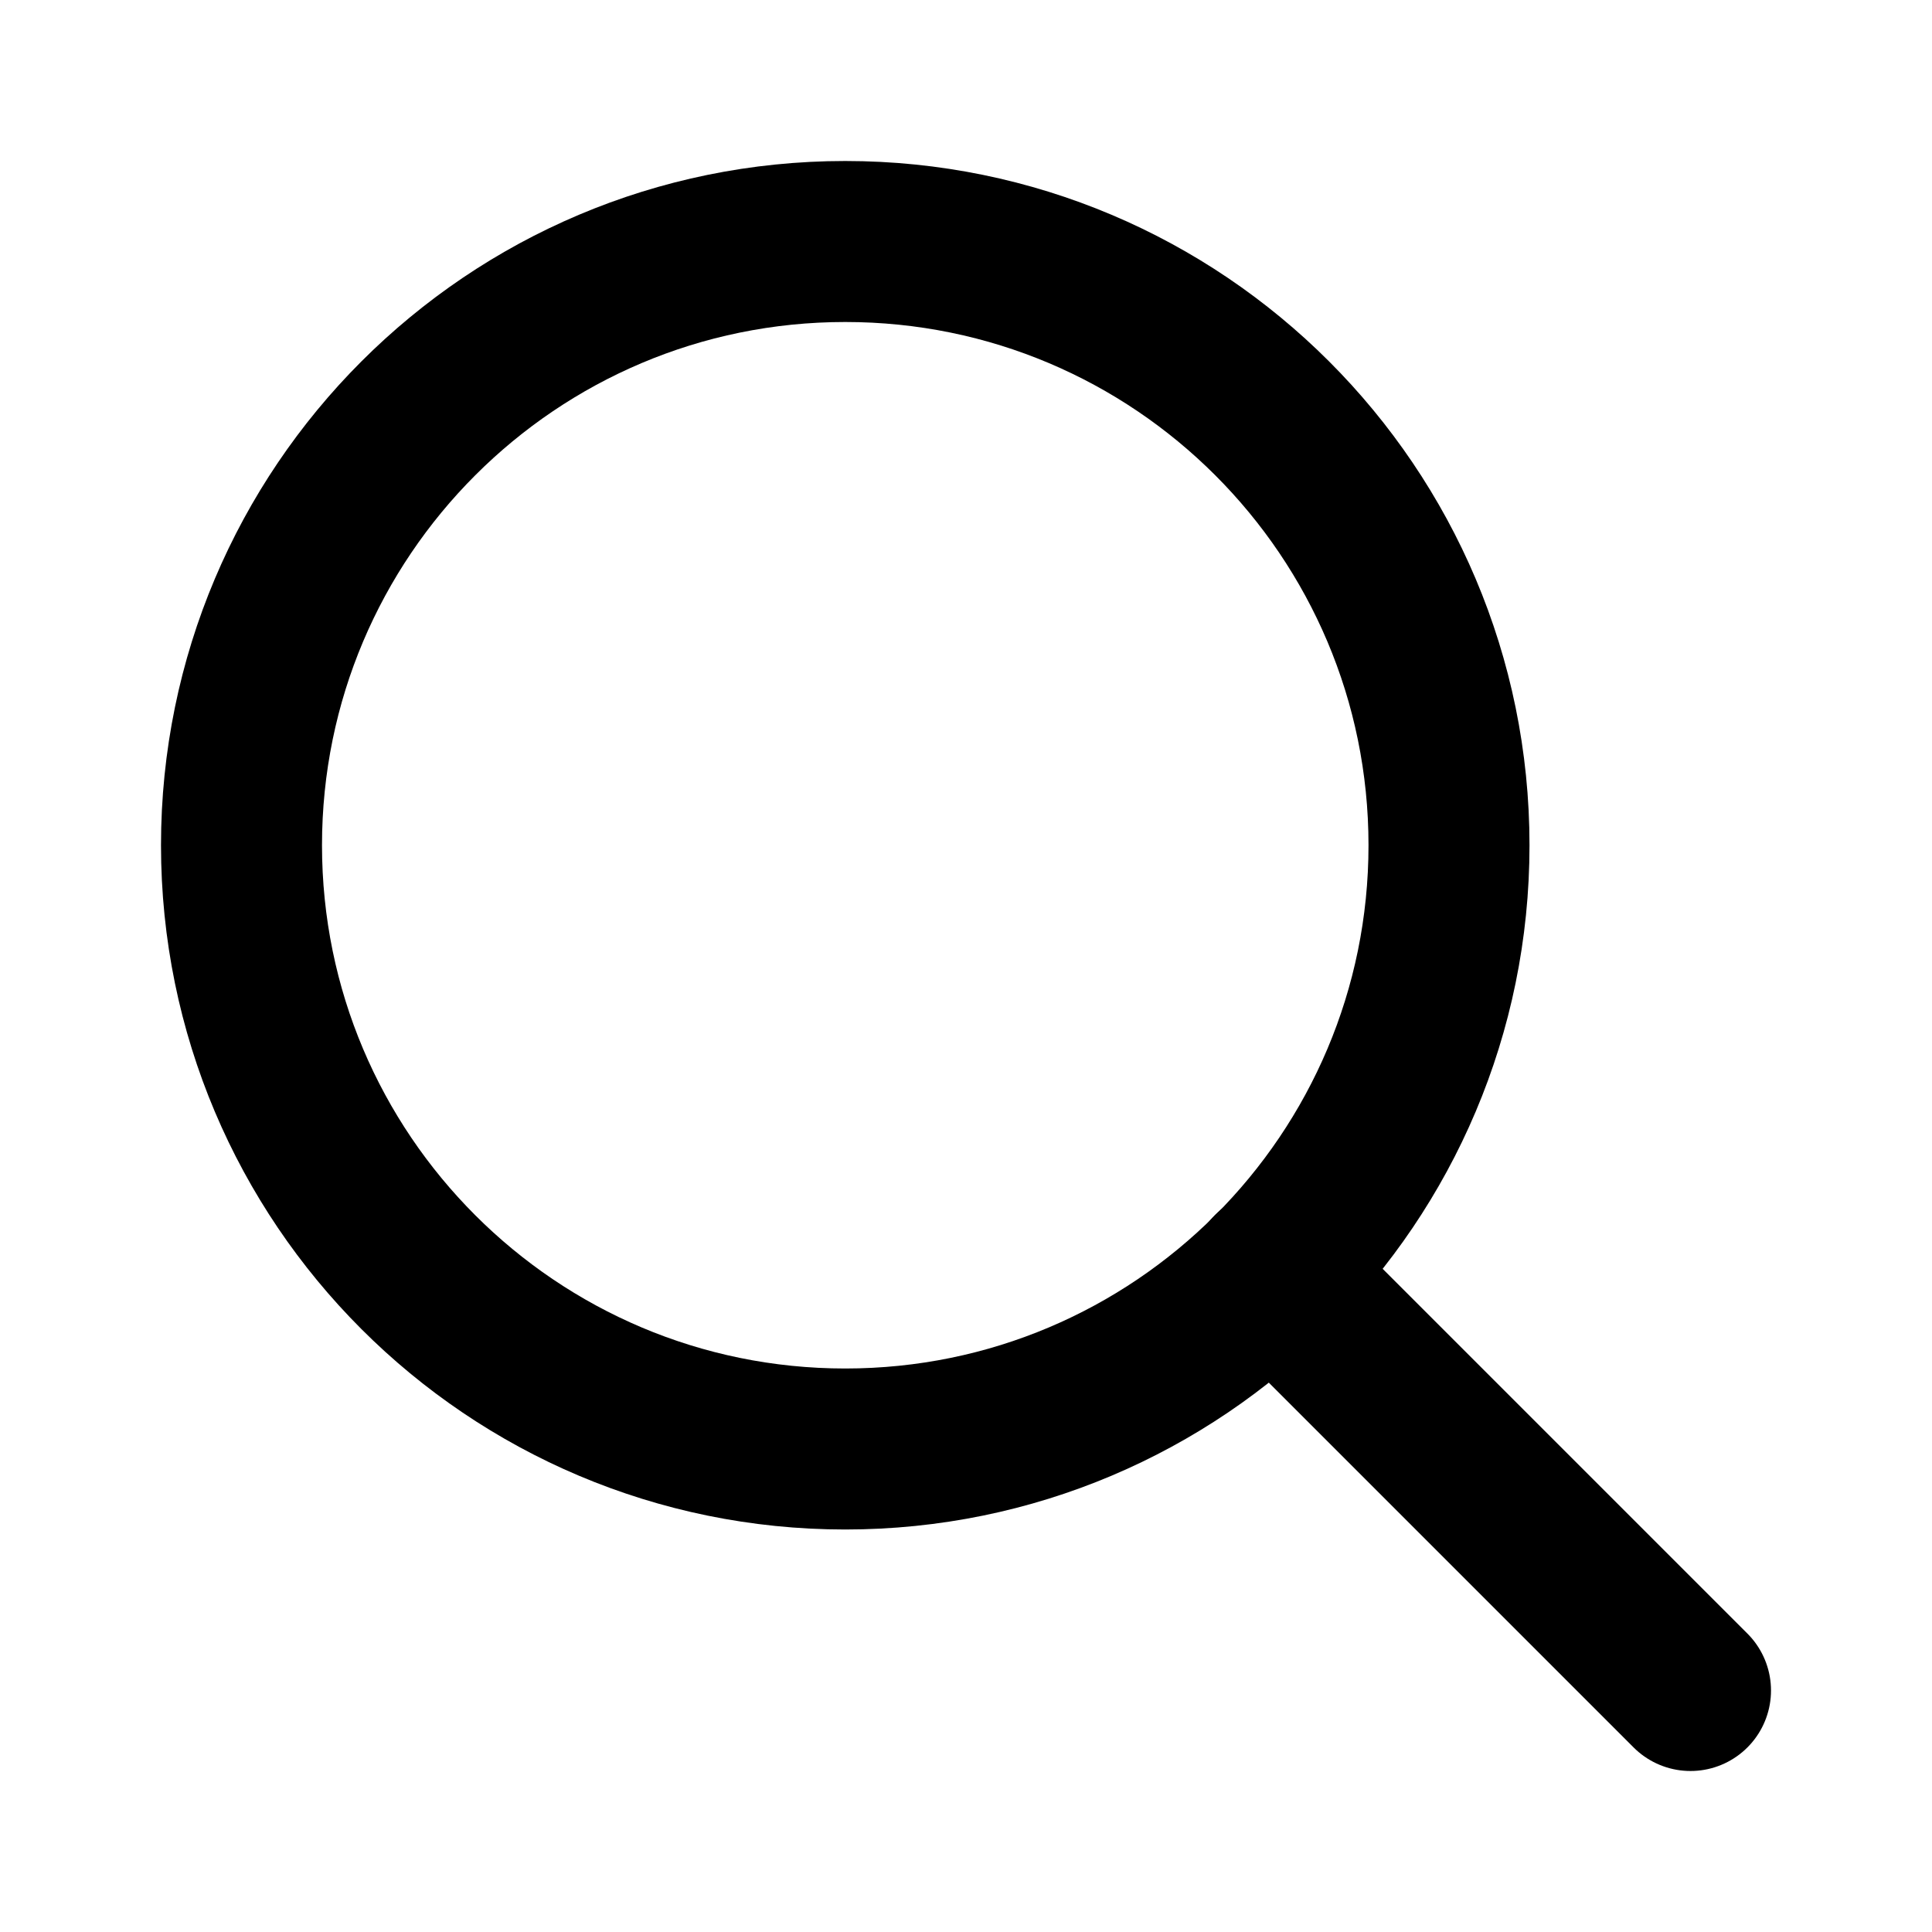
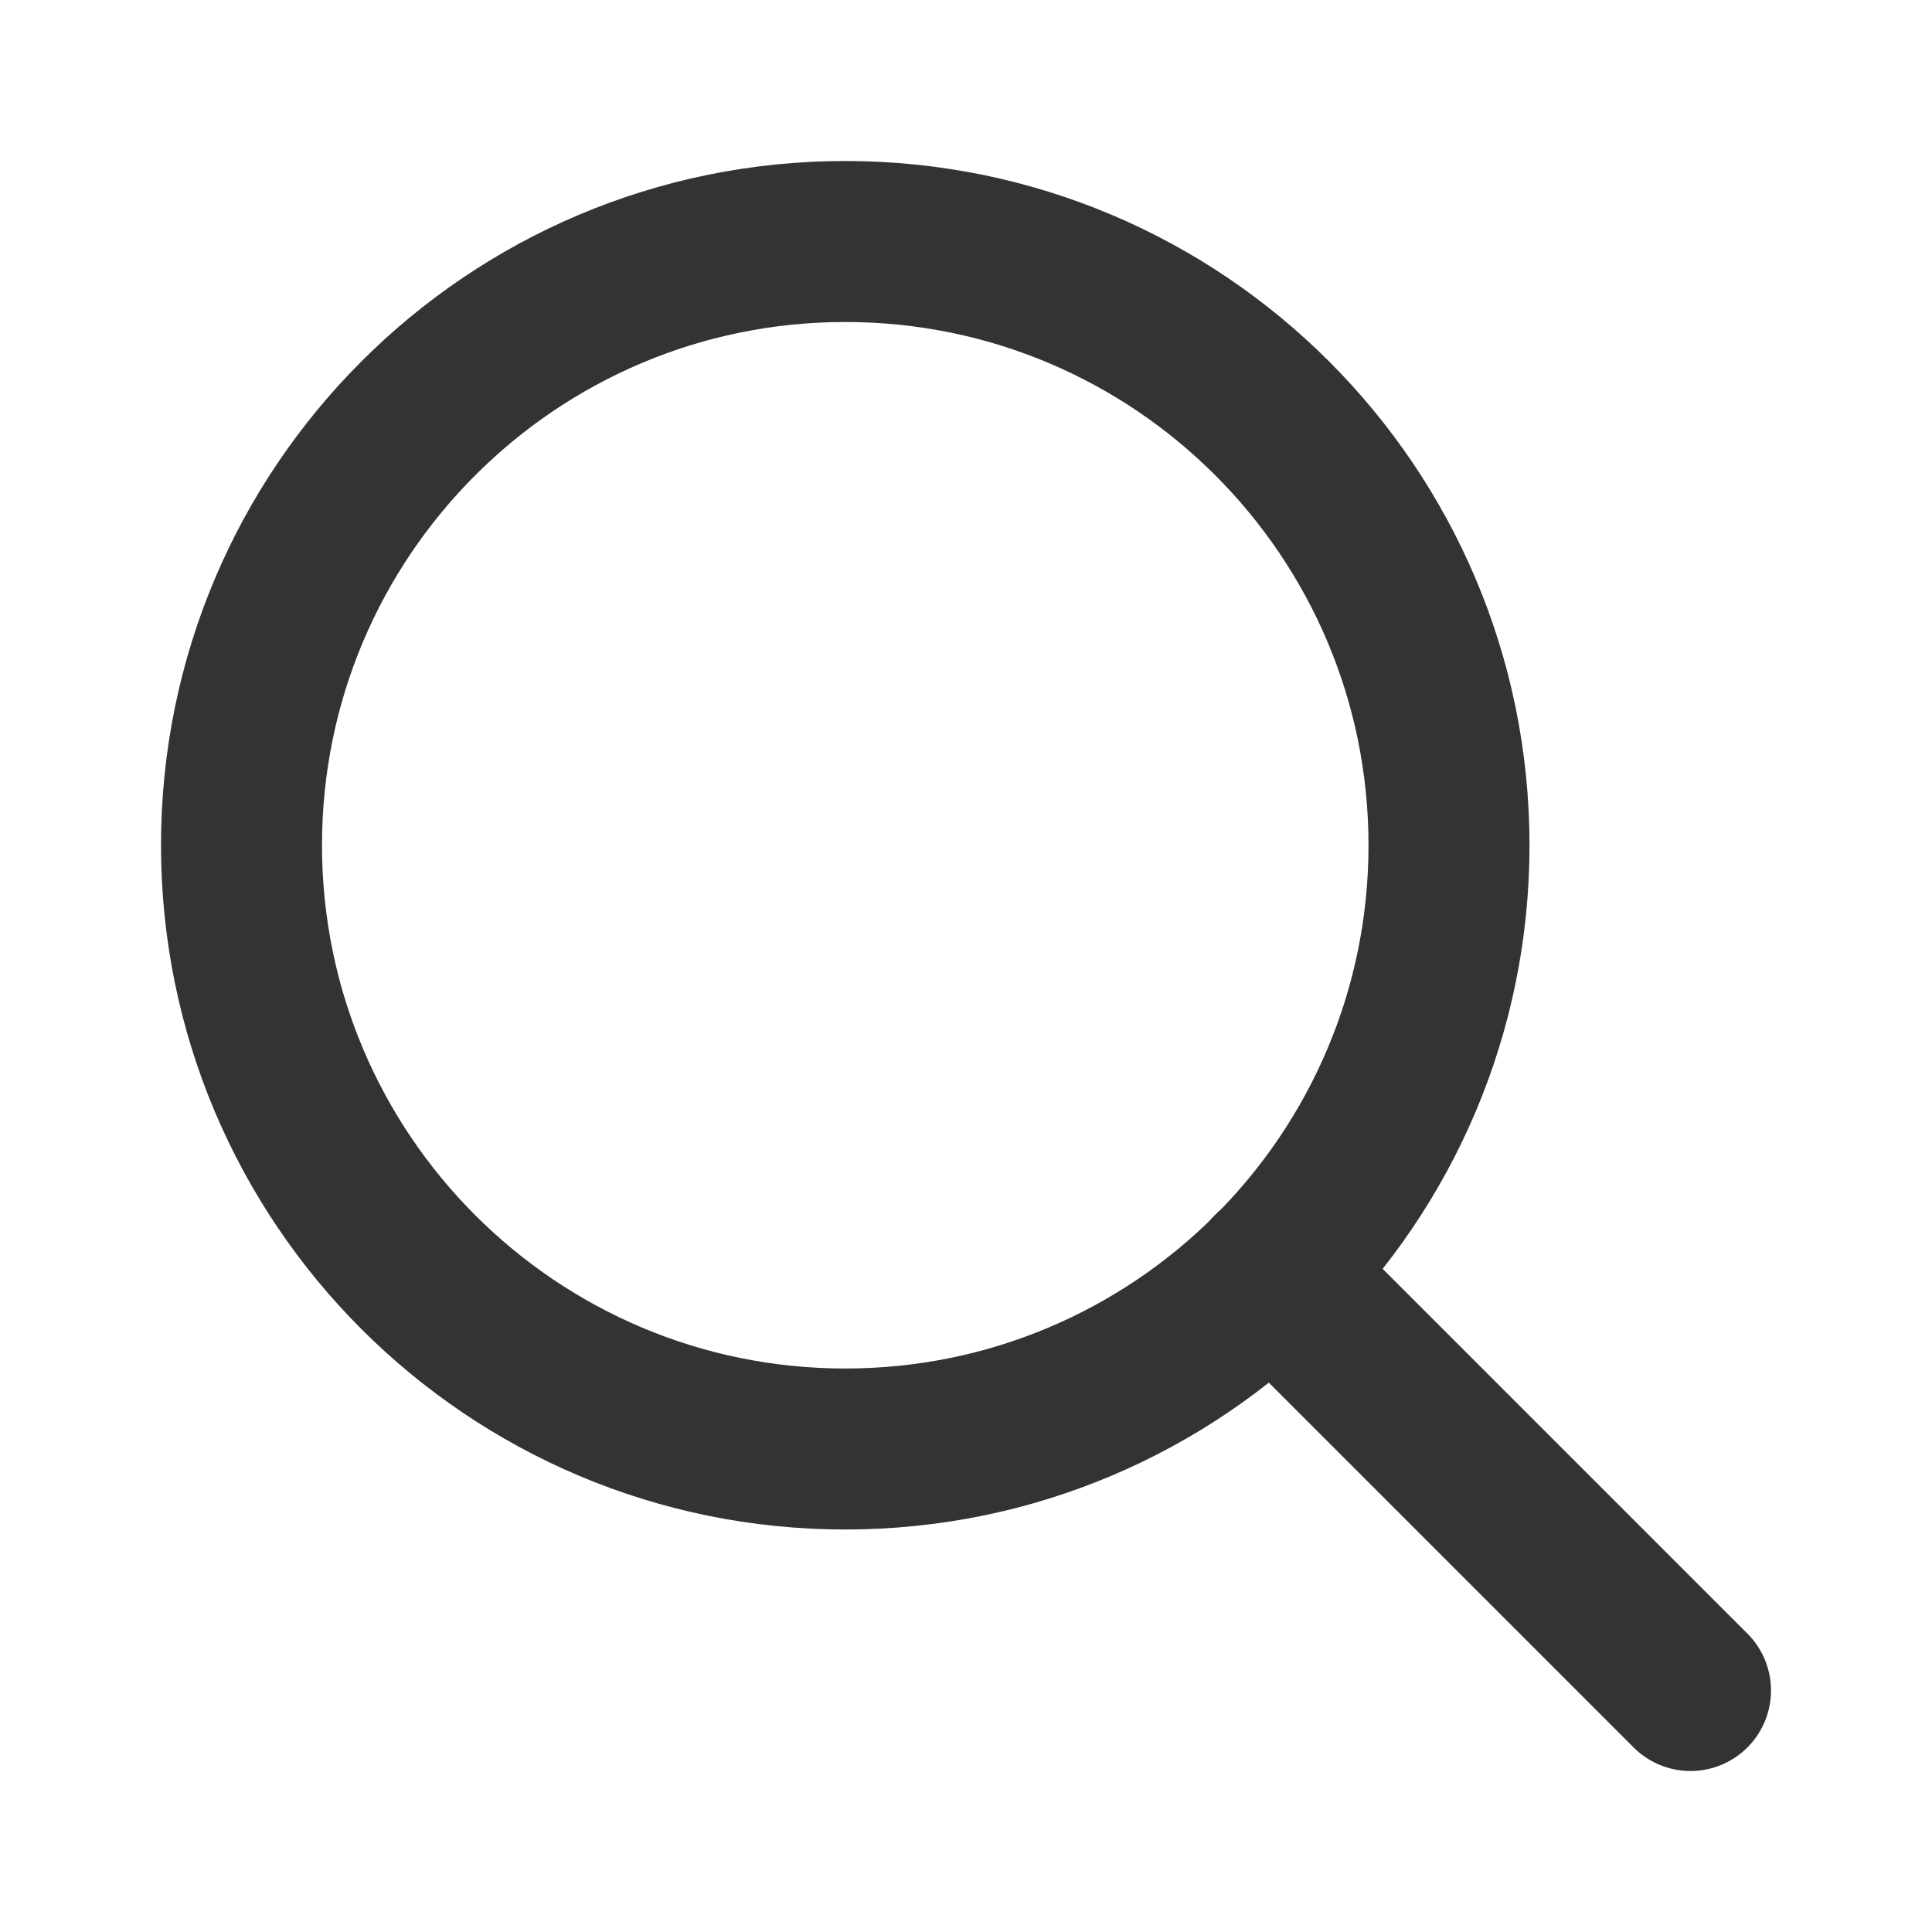
<svg xmlns="http://www.w3.org/2000/svg" width="24" height="24" viewBox="0 0 24 24" fill="none">
-   <path d="M10.5 18C14.642 18 18 14.642 18 10.5C18 6.358 14.642 3 10.5 3C6.358 3 3 6.358 3 10.5C3 14.642 6.358 18 10.5 18Z" stroke="black" stroke-width="2" stroke-linecap="round" stroke-linejoin="round" />
-   <path d="M21 21L15.8 15.8" stroke="black" stroke-width="2" stroke-linecap="round" stroke-linejoin="round" />
+   <path d="M10.5 18C14.642 18 18 14.642 18 10.5C18 6.358 14.642 3 10.5 3C6.358 3 3 6.358 3 10.5C3 14.642 6.358 18 10.5 18Z" stroke="#333333" stroke-width="2" stroke-linecap="round" stroke-linejoin="round" />
+   <path d="M21 21L15.8 15.8" stroke="#333333" stroke-width="2" stroke-linecap="round" stroke-linejoin="round" />
</svg>
